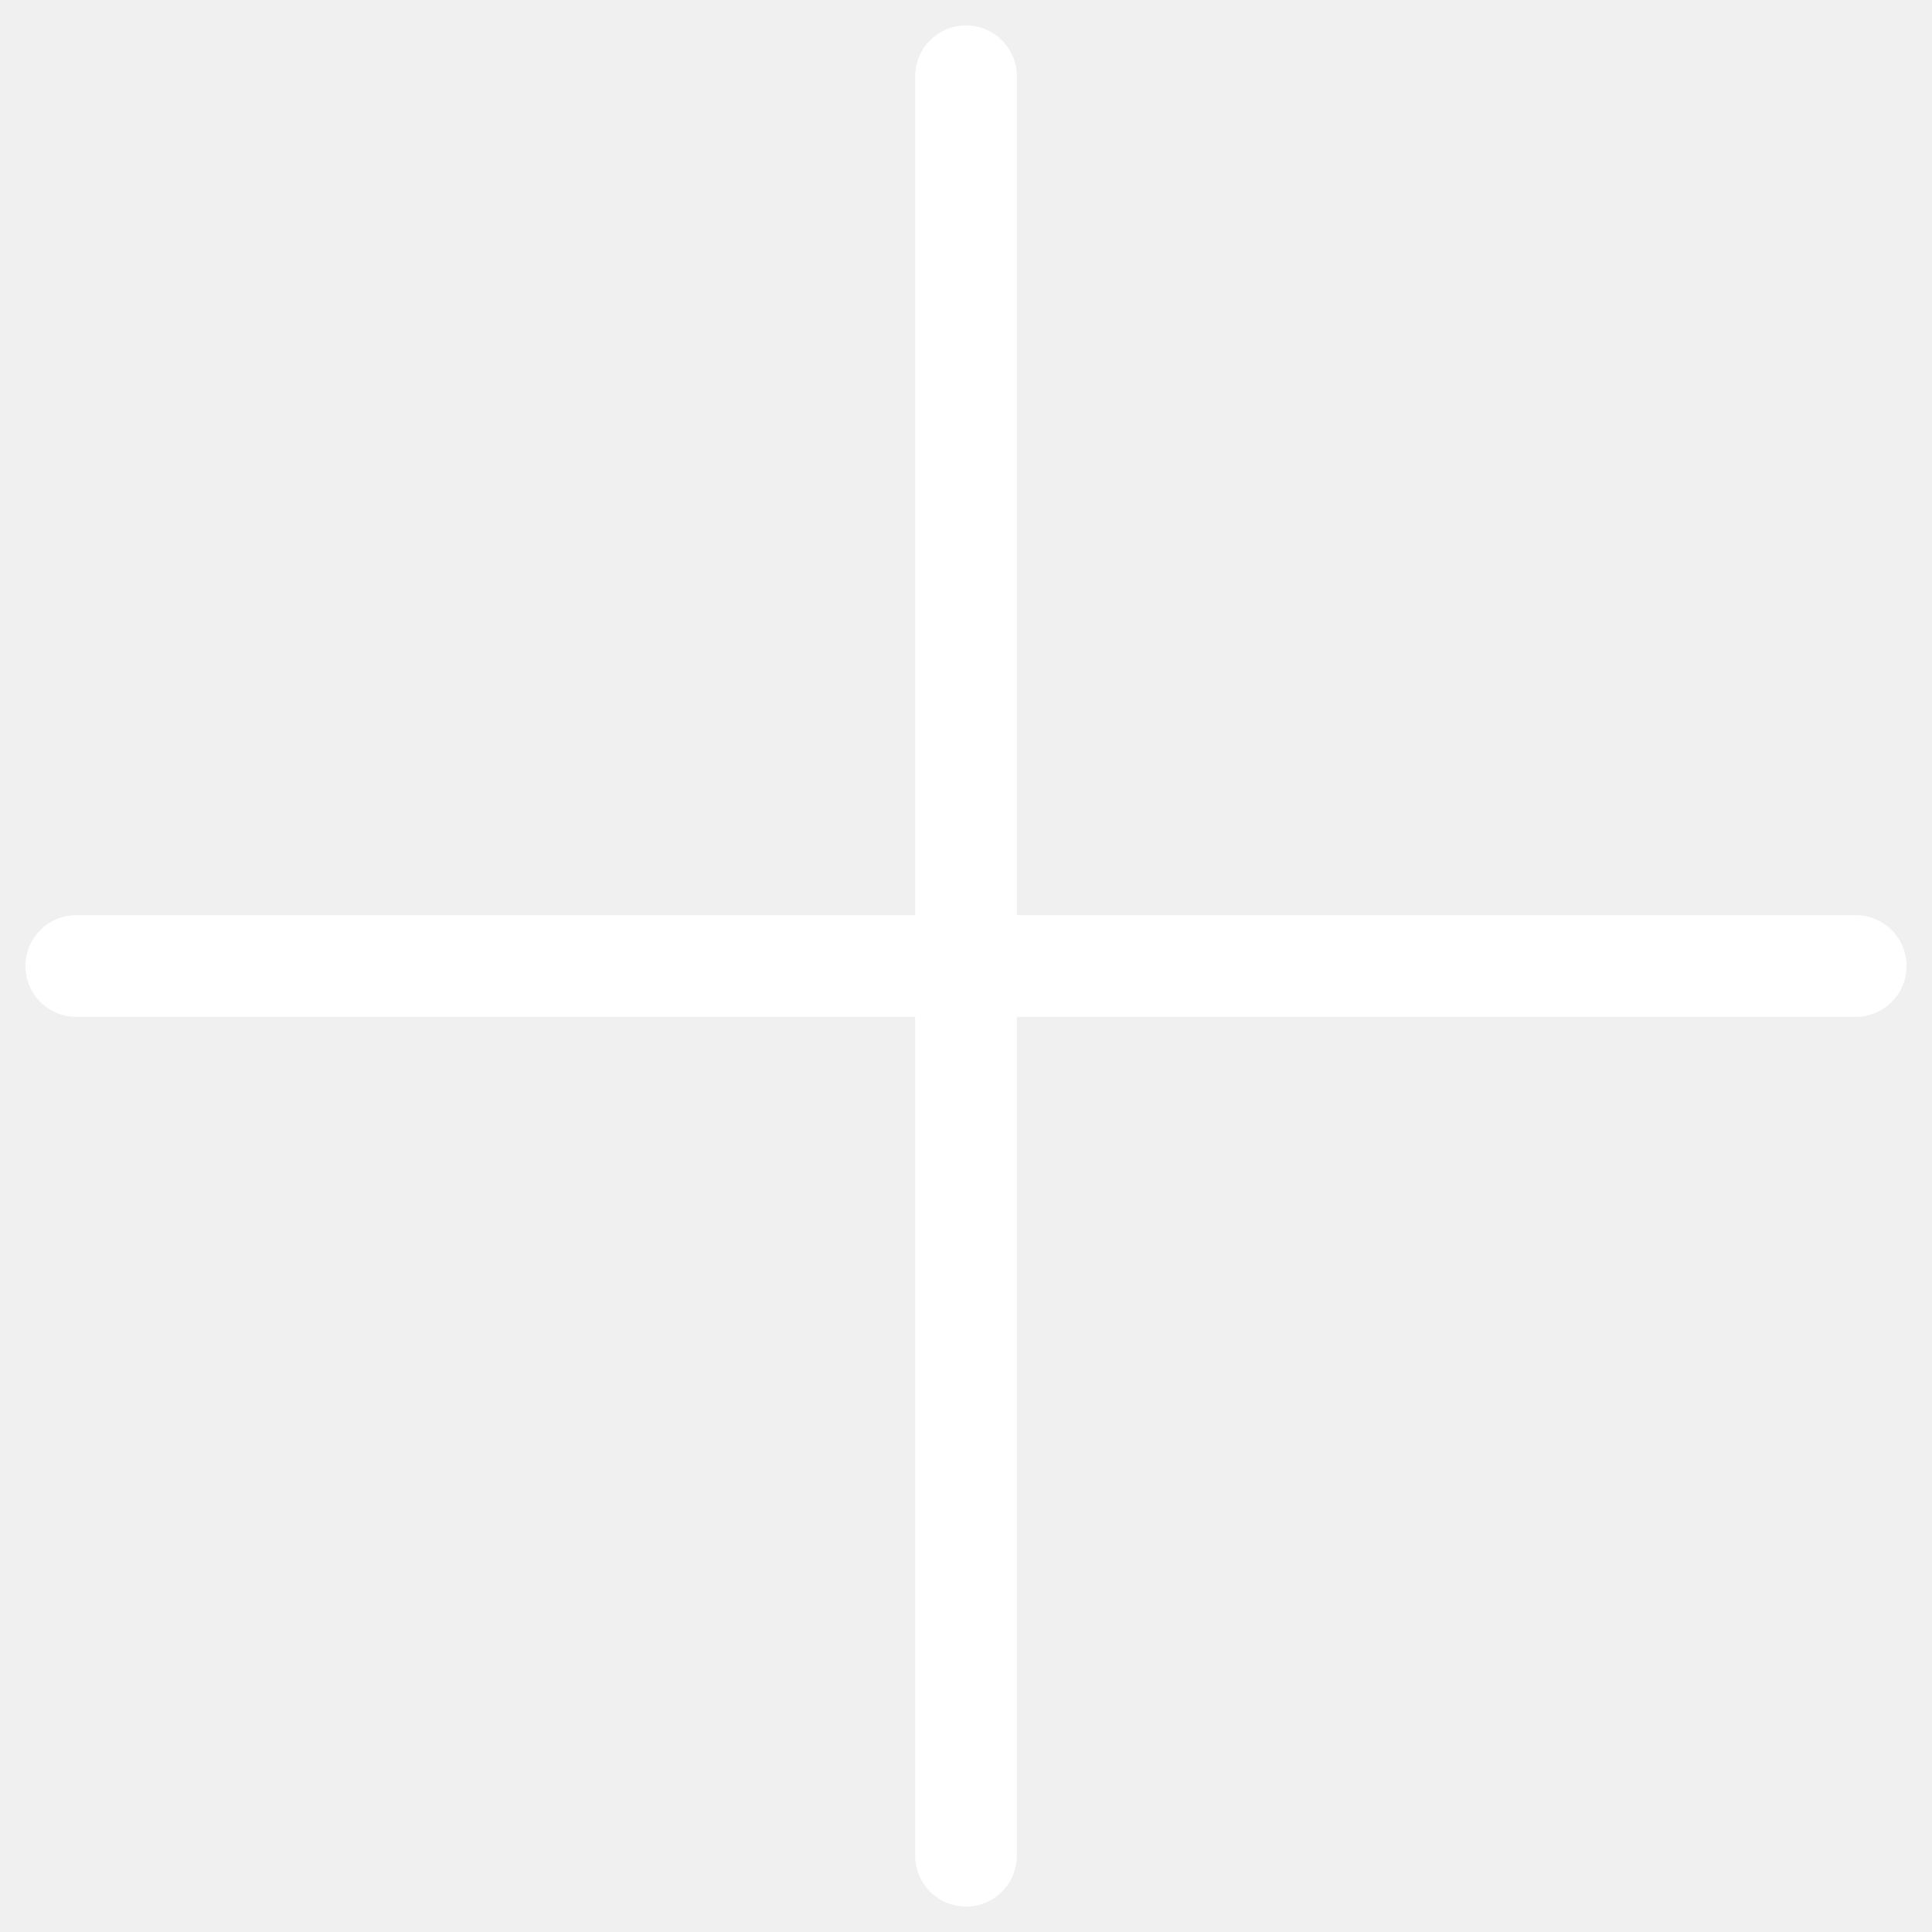
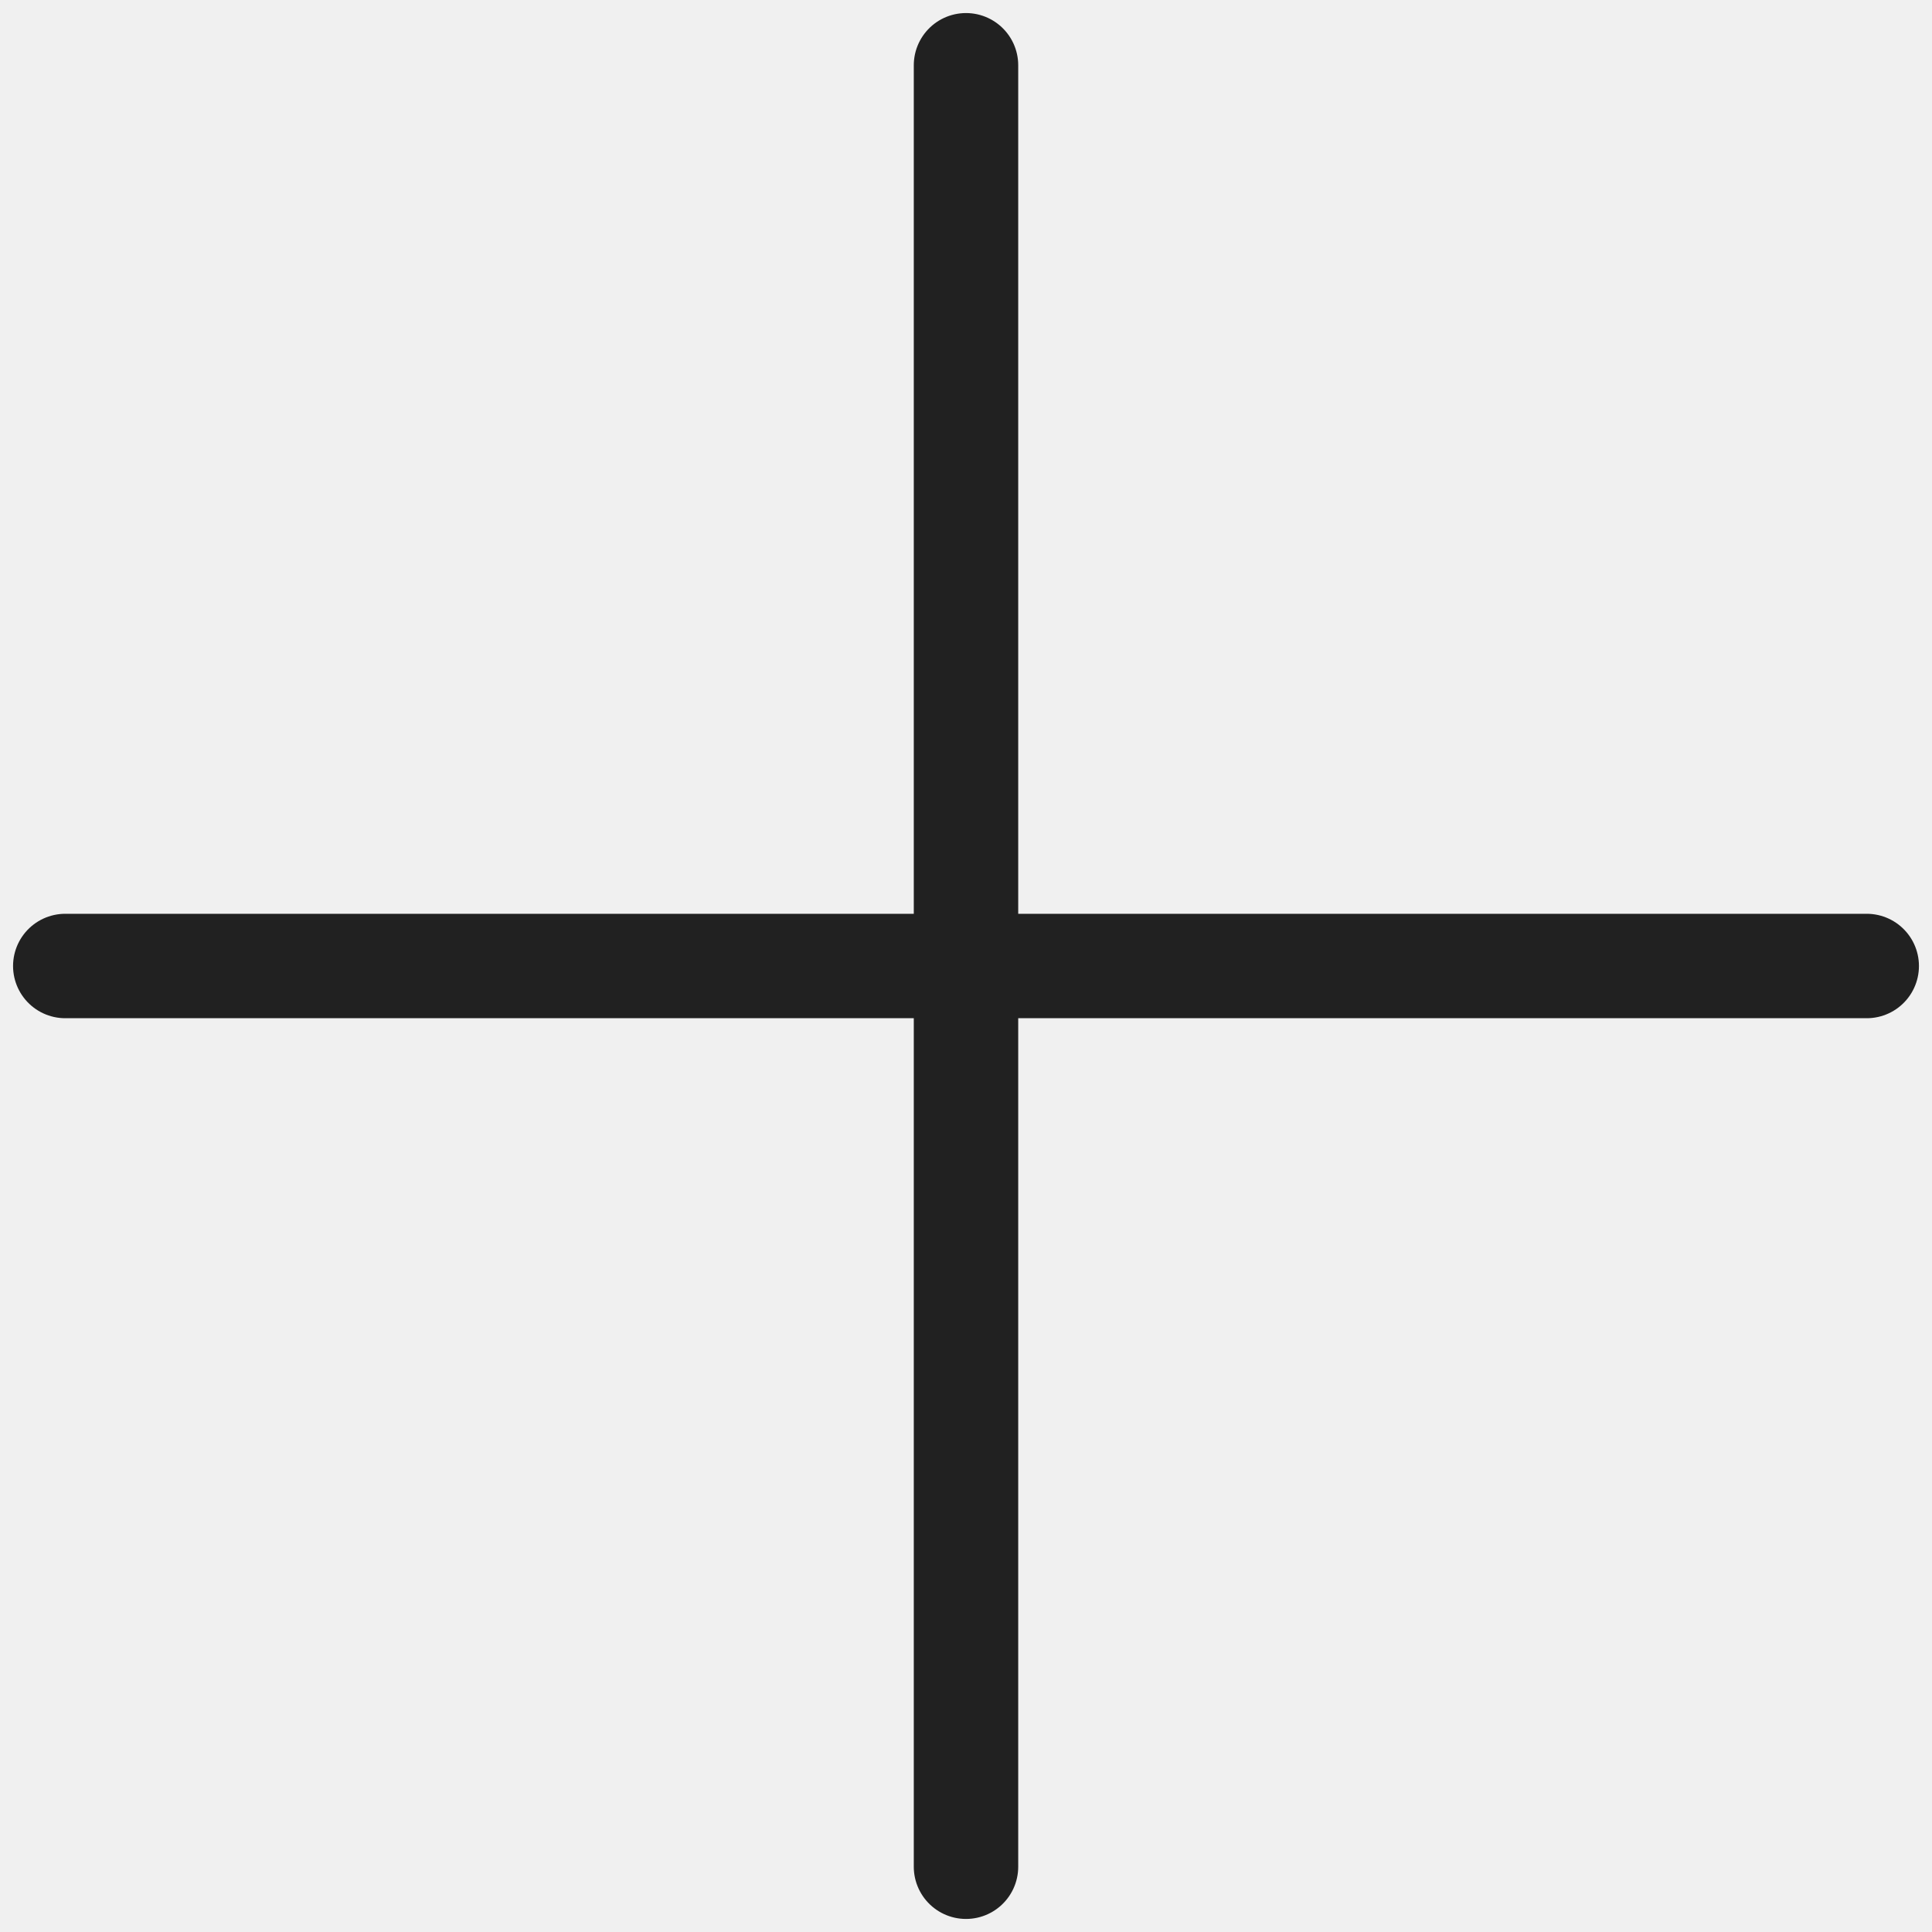
- <svg xmlns="http://www.w3.org/2000/svg" width="38" height="38" viewBox="0 0 38 38" fill="none">
-   <path d="M19 1.5V36.5" stroke="white" stroke-width="2" stroke-linecap="round" />
-   <path d="M36.5 19L1.5 19" stroke="white" stroke-width="2" stroke-linecap="round" />
+ <svg xmlns="http://www.w3.org/2000/svg" width="37" height="37" viewBox="0 0 37 37" fill="none">
+   <path d="M18.5 1.25V35.75" stroke="#212121" stroke-width="2" stroke-linecap="round" />
+   <path d="M35.75 18.5L1.25 18.5" stroke="#212121" stroke-width="2" stroke-linecap="round" />
</svg>
